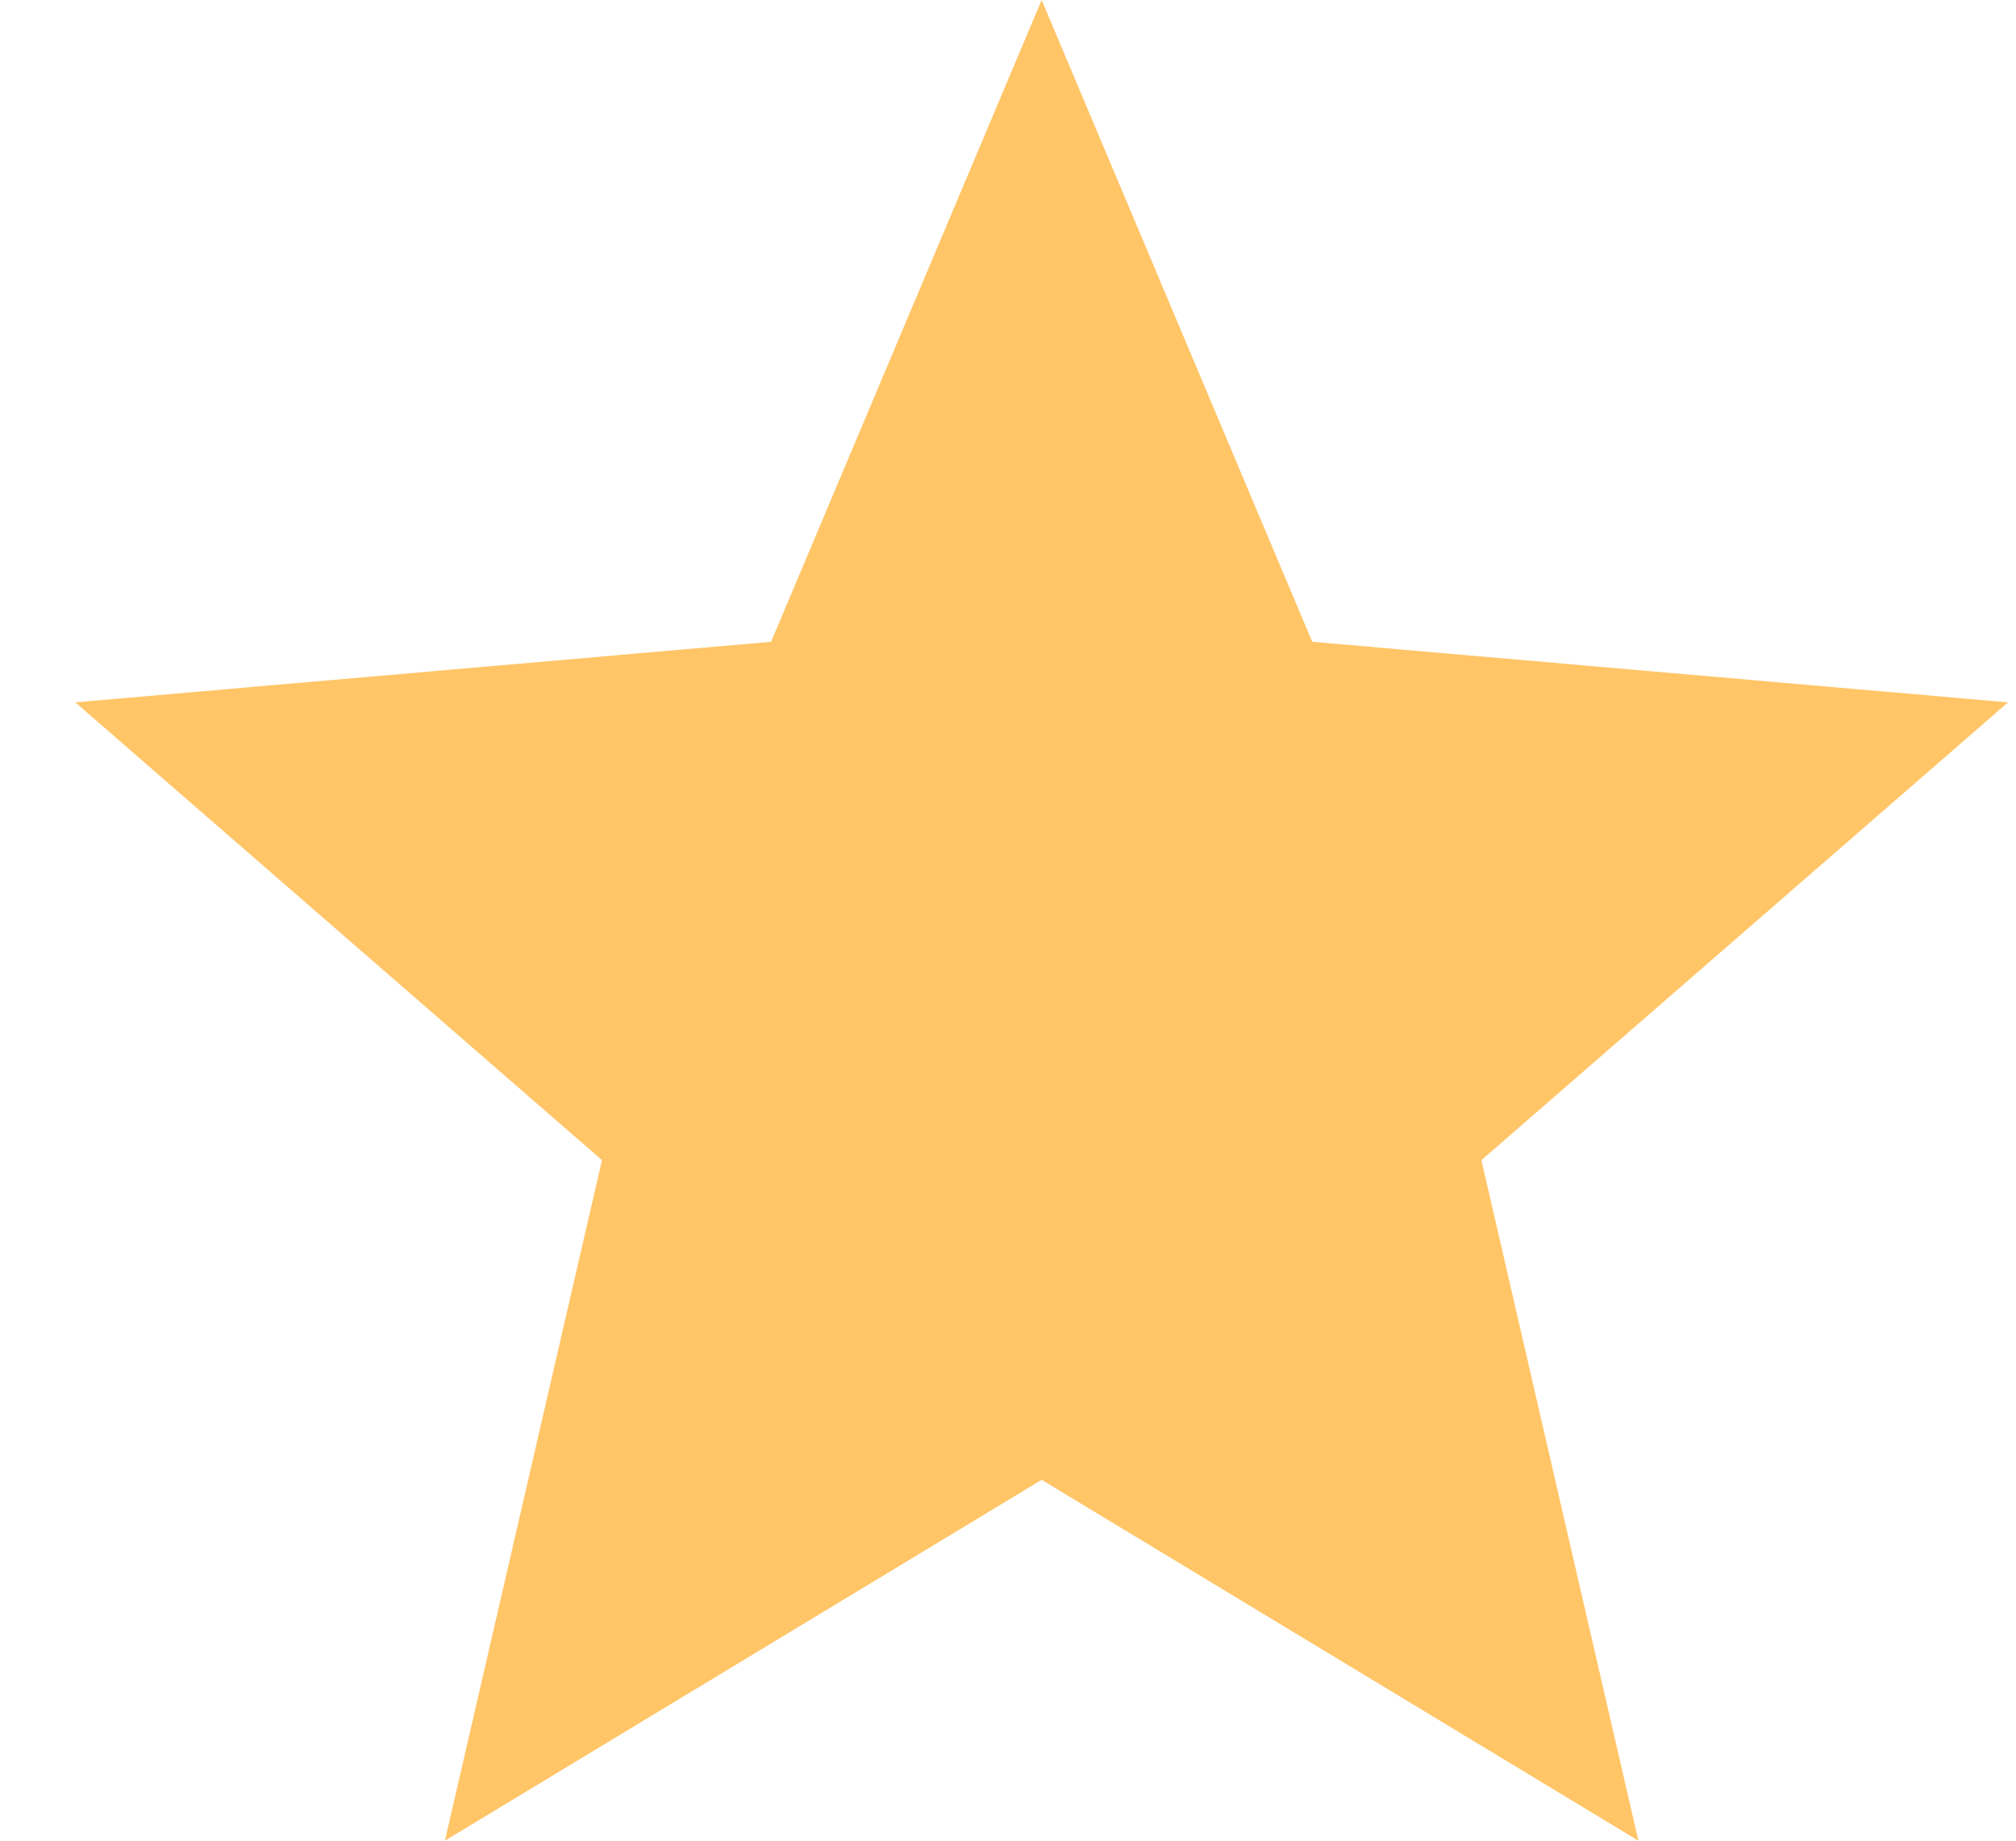
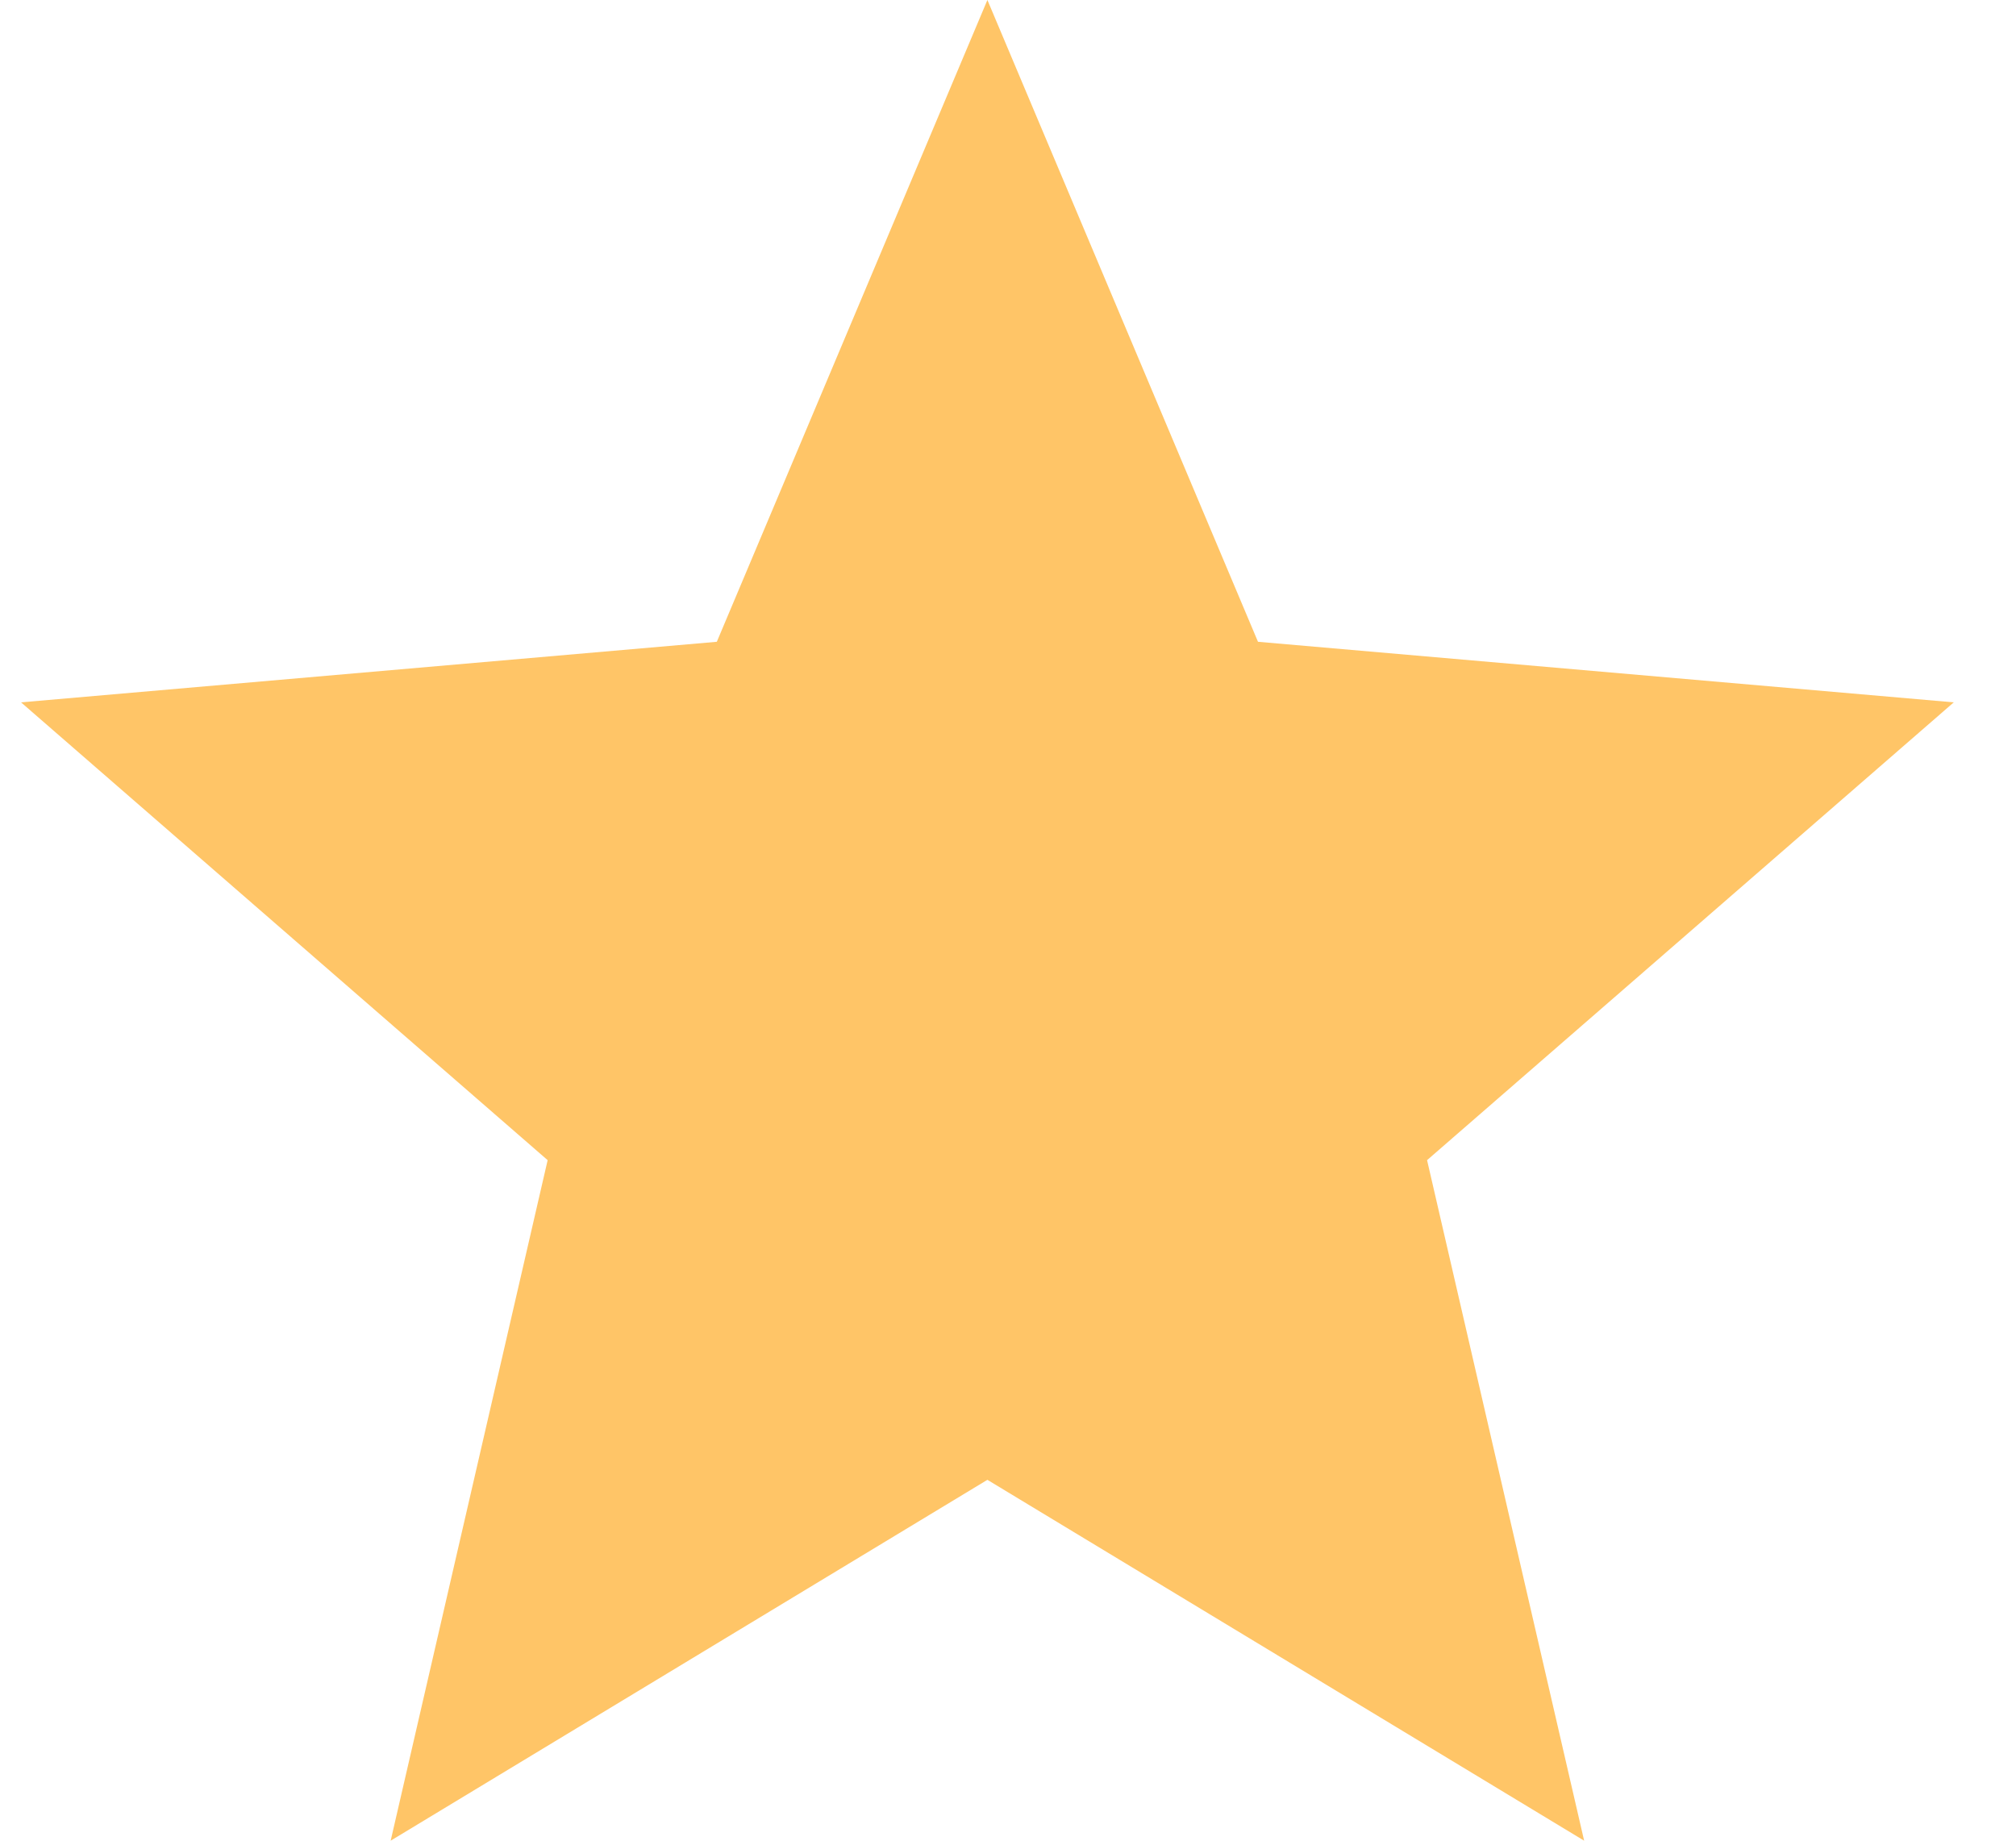
<svg xmlns="http://www.w3.org/2000/svg" width="23" height="21" viewBox="0 0 23 21" fill="none">
-   <path d="M5.076 21L6.868 13.236L0.859 8.013L8.797 7.322L11.884 0L14.971 7.322L22.909 8.013L16.901 13.236L18.692 21L11.884 16.883L5.076 21Z" fill="#FFC567" />
+   <path d="M4.457 21L6.248 13.236L0.24 8.013L8.178 7.322L11.265 0L14.352 7.322L22.29 8.013L16.281 13.236L18.073 21L11.265 16.883L4.457 21Z" fill="#FFC567" />
</svg>
